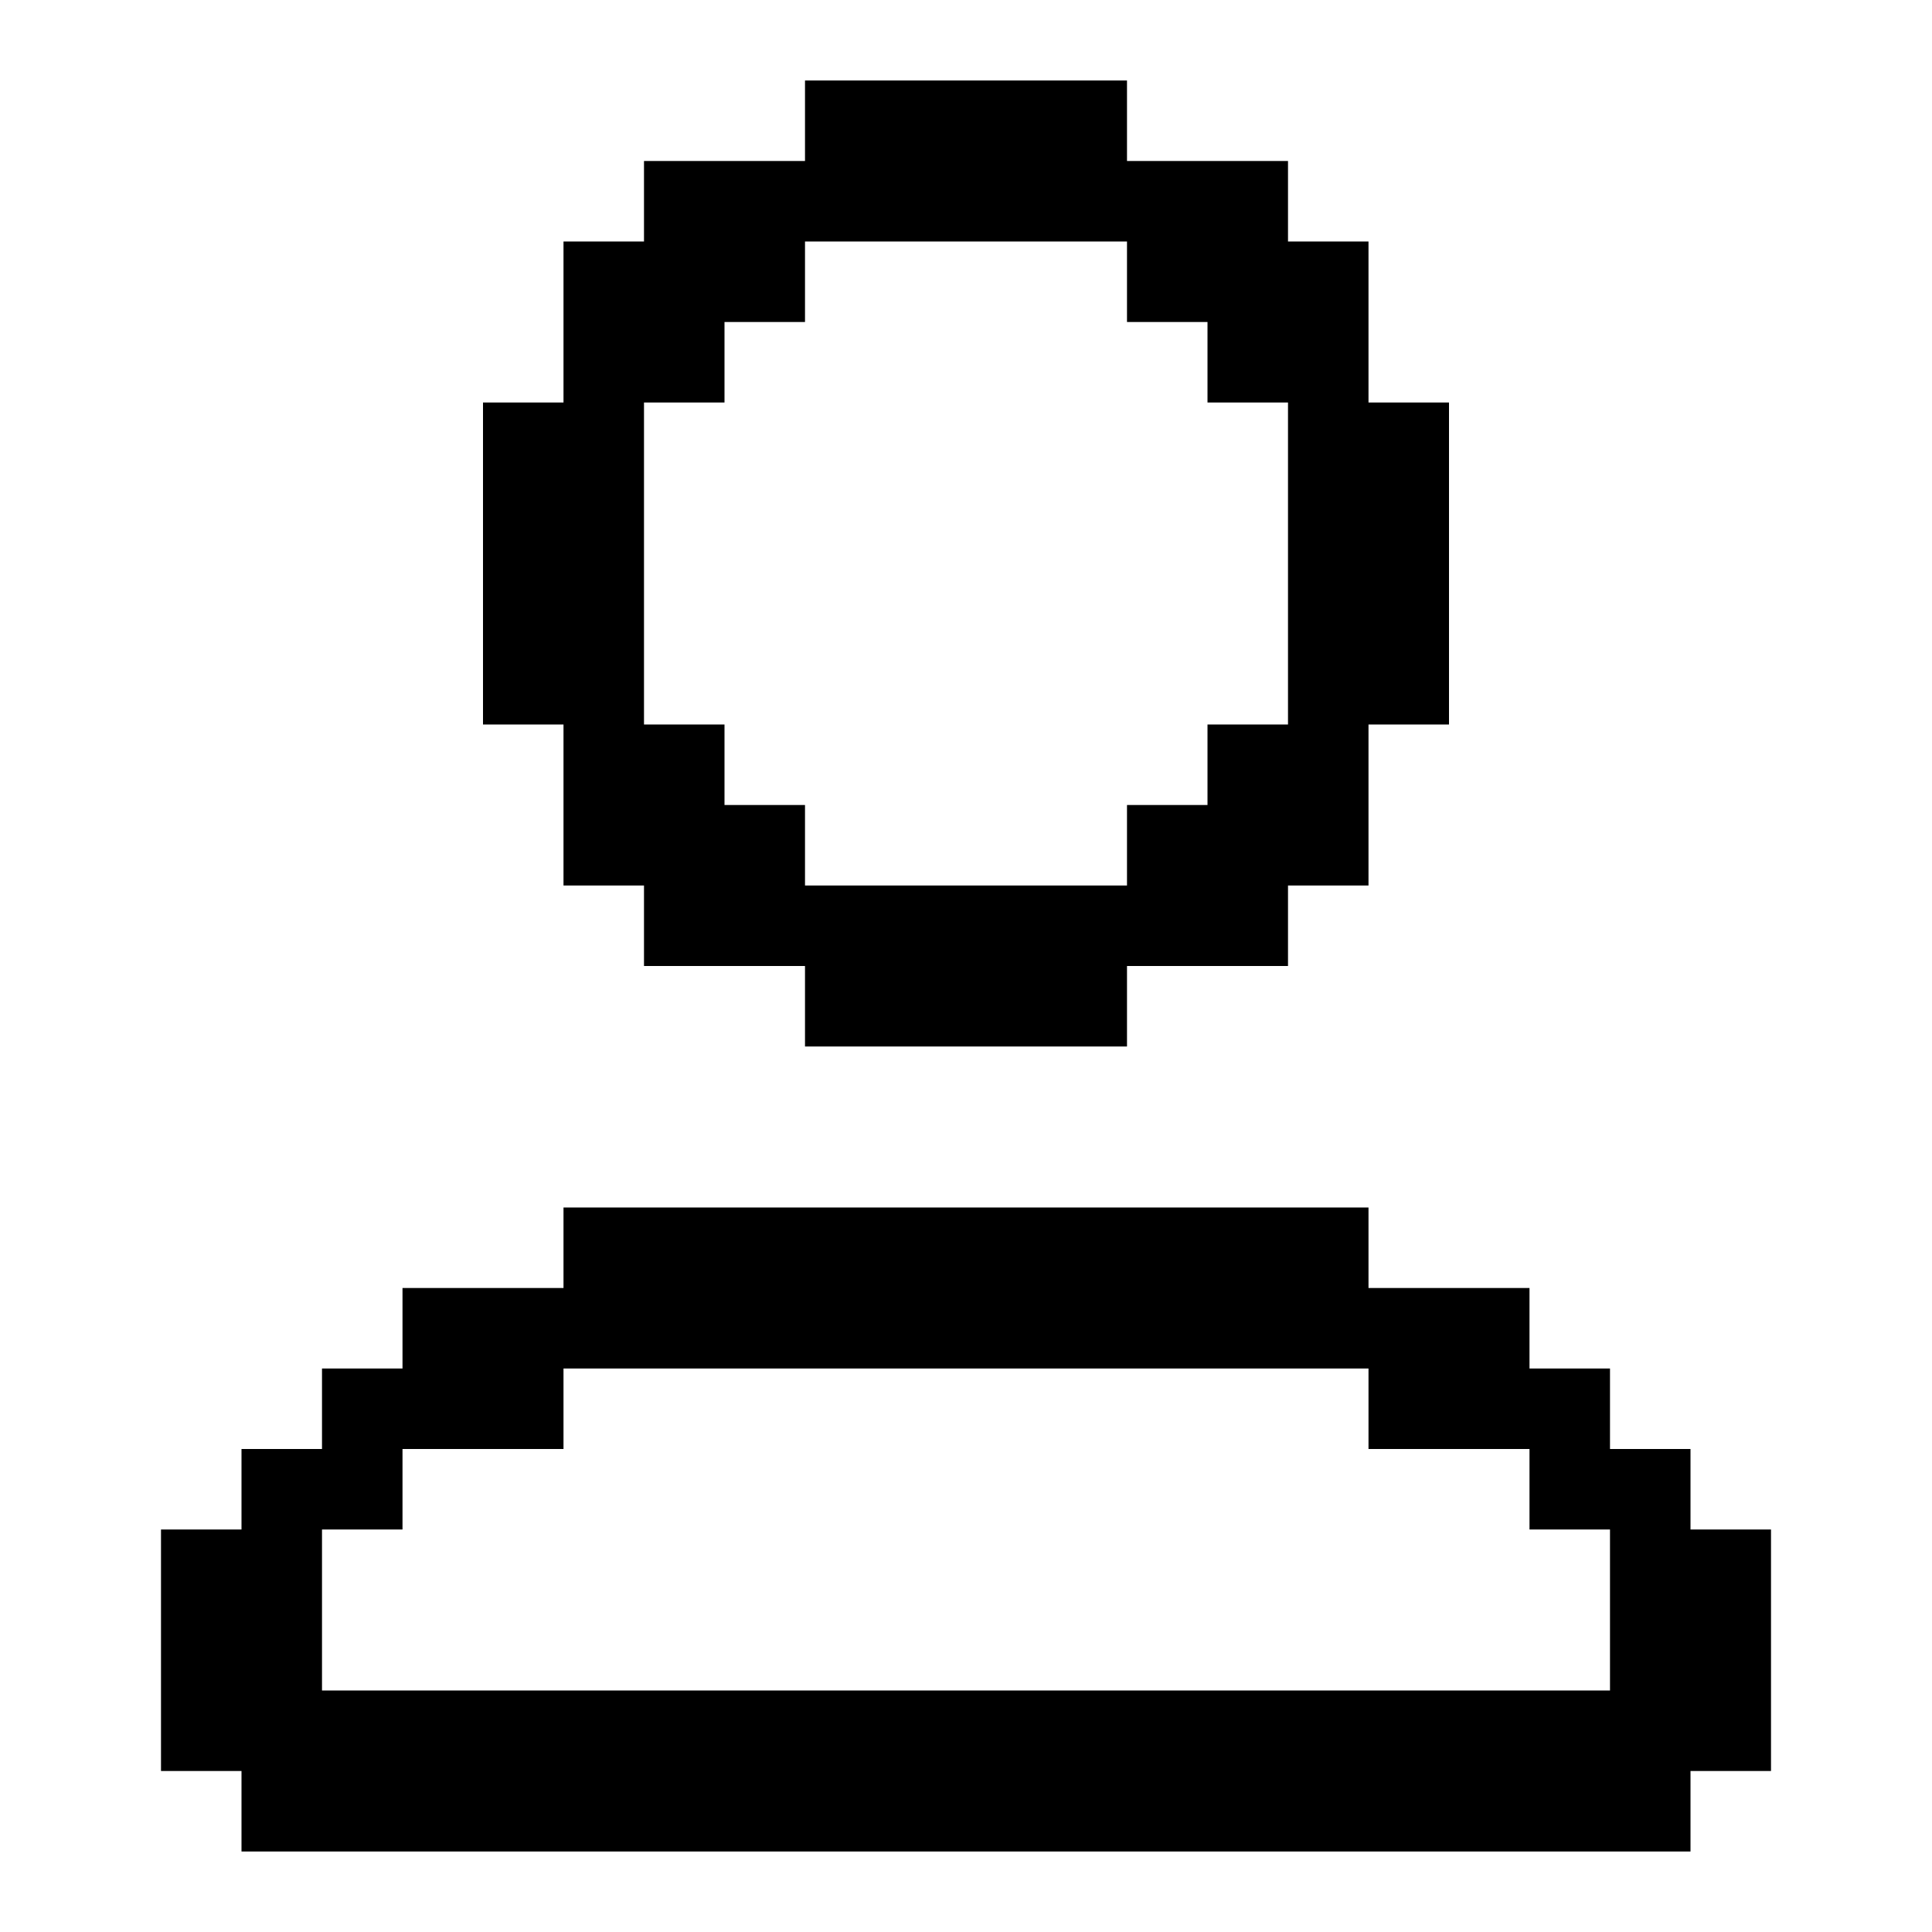
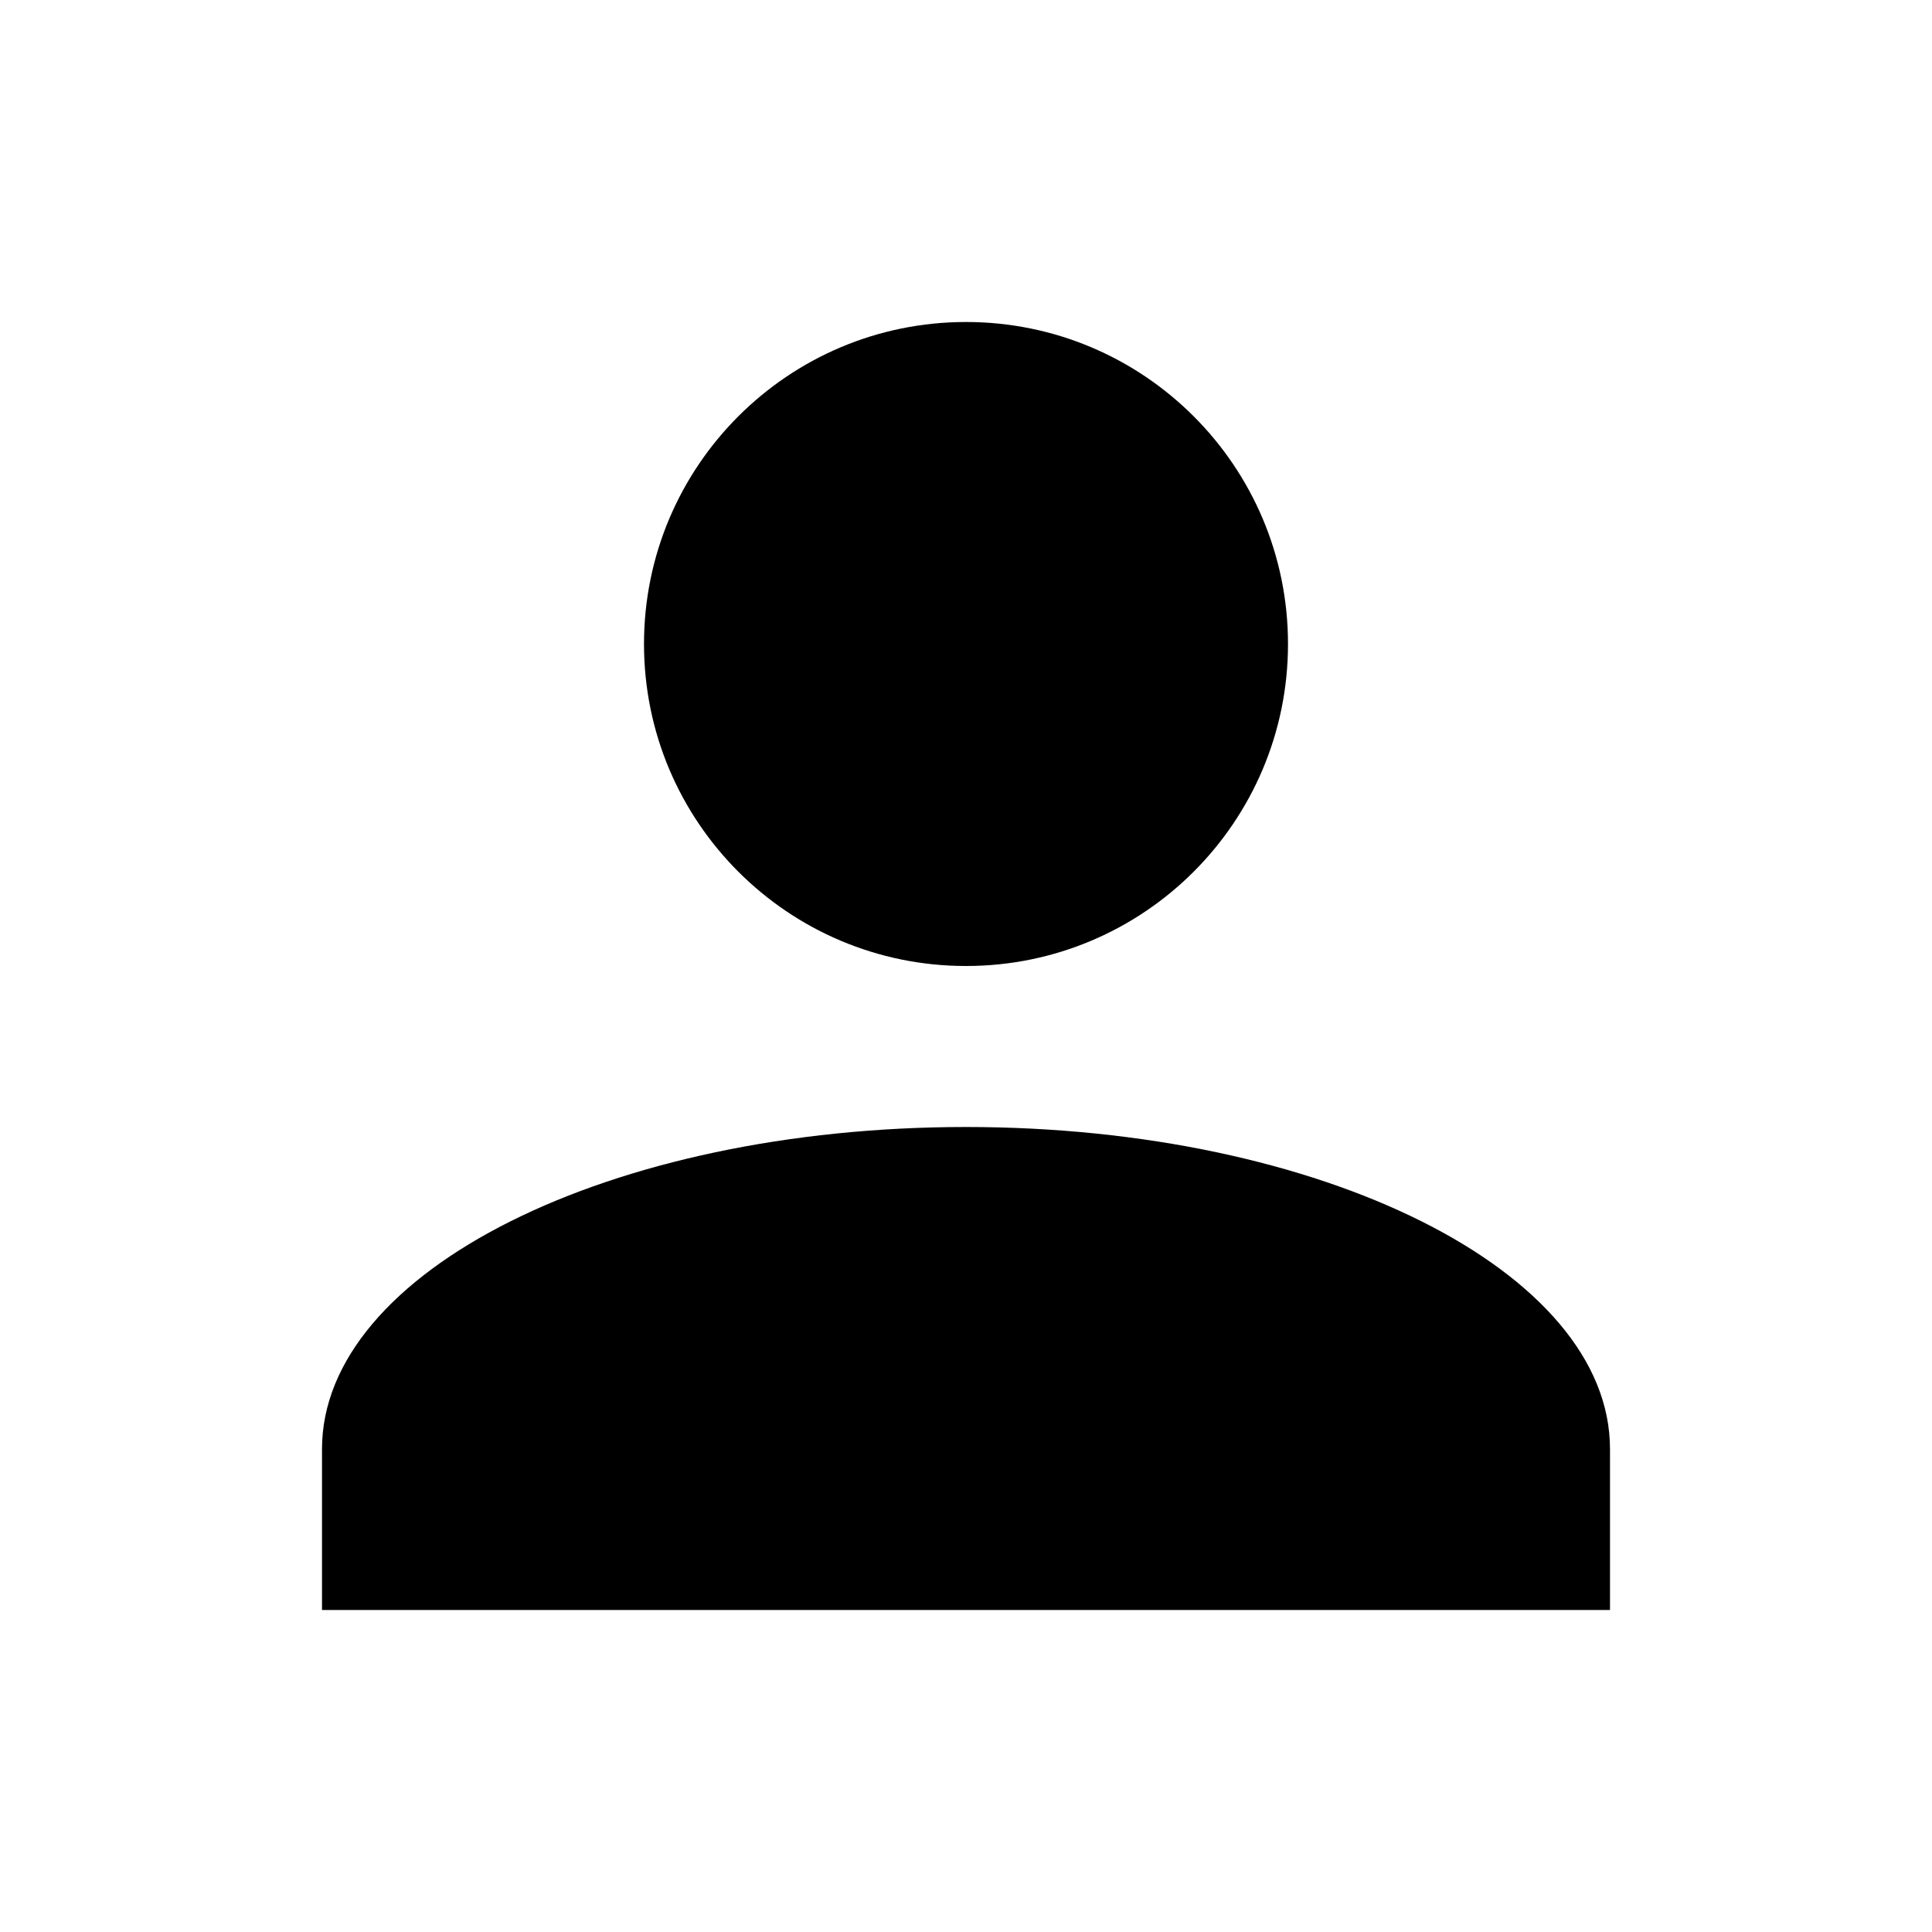
- <svg xmlns="http://www.w3.org/2000/svg" id="user" viewBox="0 0 24 24">
-   <path d="m17,5v-2h-1v-1h-2v-1h-4v1h-2v1h-1v2h-1v4h1v2h1v1h2v1h4v-1h2v-1h1v-2h1v-4h-1Zm-2,4v1h-1v1h-4v-1h-1v-1h-1v-4h1v-1h1v-1h4v1h1v1h1v4h-1Z" />
-   <path d="m21,19v-1h-1v-1h-1v-1h-2v-1H7v1h-2v1h-1v1h-1v1h-1v3h1v1h18v-1h1v-3h-1Zm-16,0v-1h2v-1h10v1h2v1h1v2H4v-2h1Z" />
+ <svg xmlns="http://www.w3.org/2000/svg" viewBox="0 0 24 24">
+   <path d="M12,4A4,4 0 0,1 16,8A4,4 0 0,1 12,12A4,4 0 0,1 8,8A4,4 0 0,1 12,4M12,14C16.42,14 20,15.79 20,18V20H4V18C4,15.79 7.58,14 12,14Z" />
</svg>
